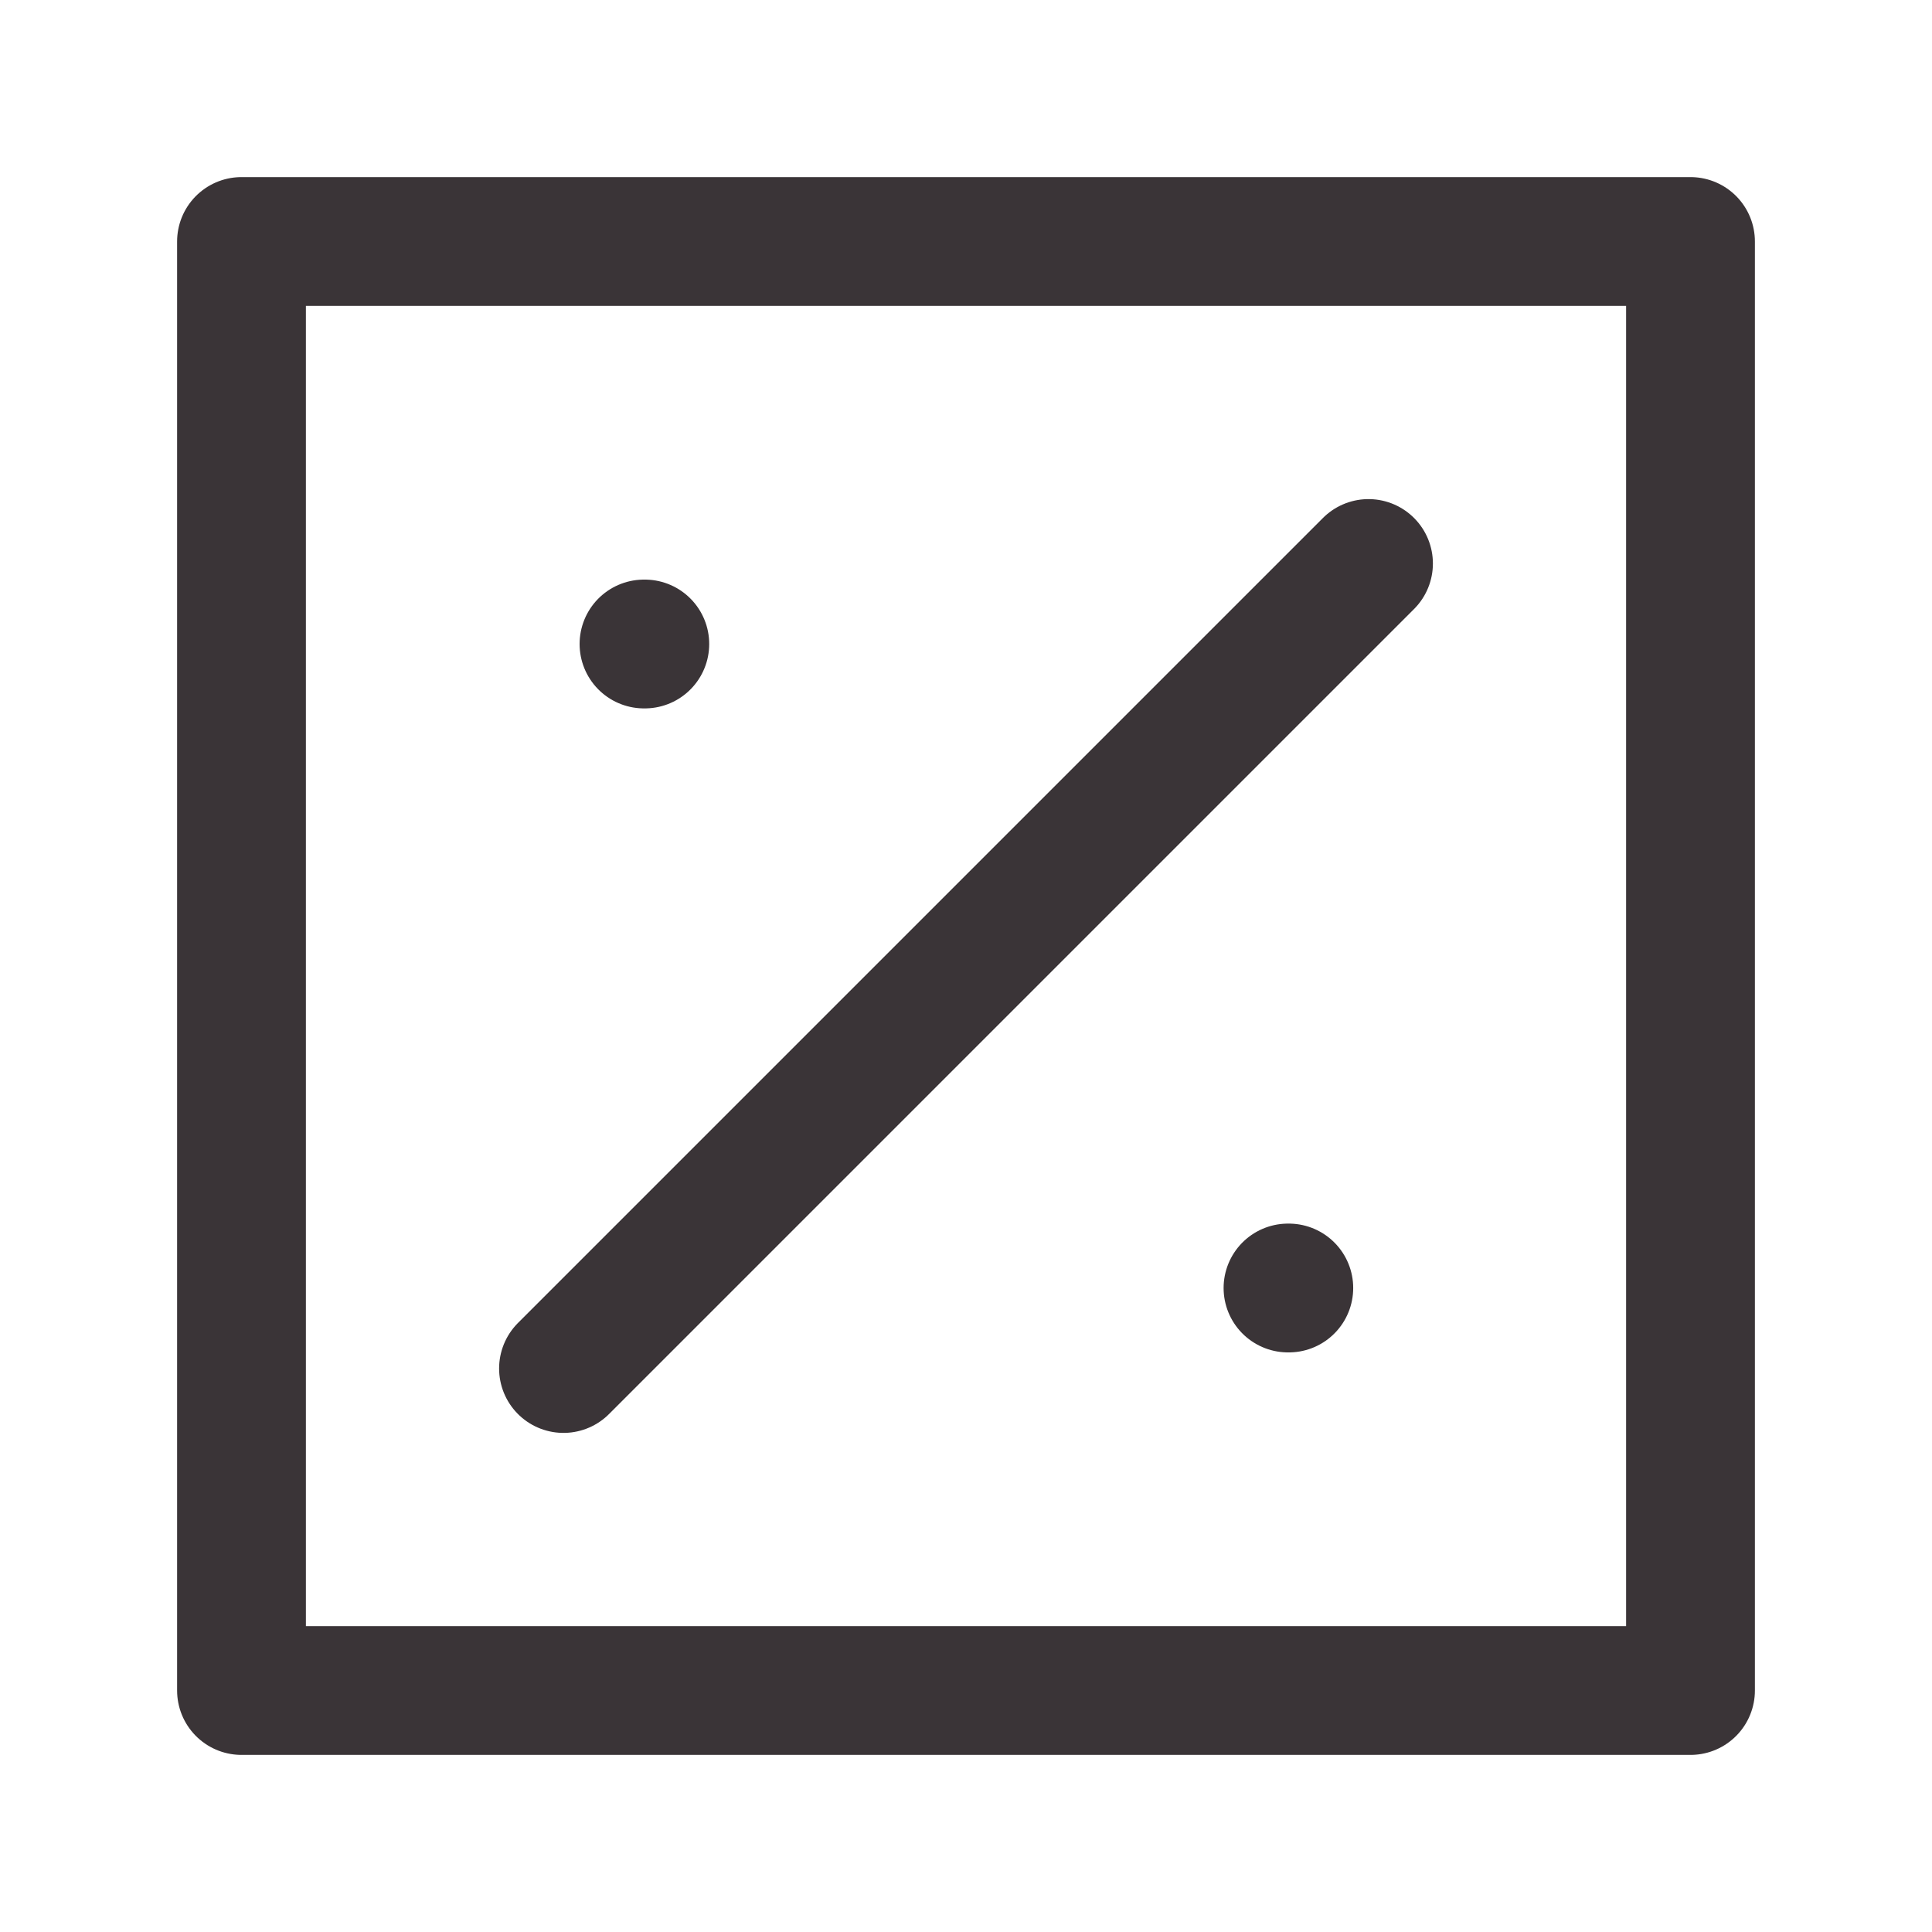
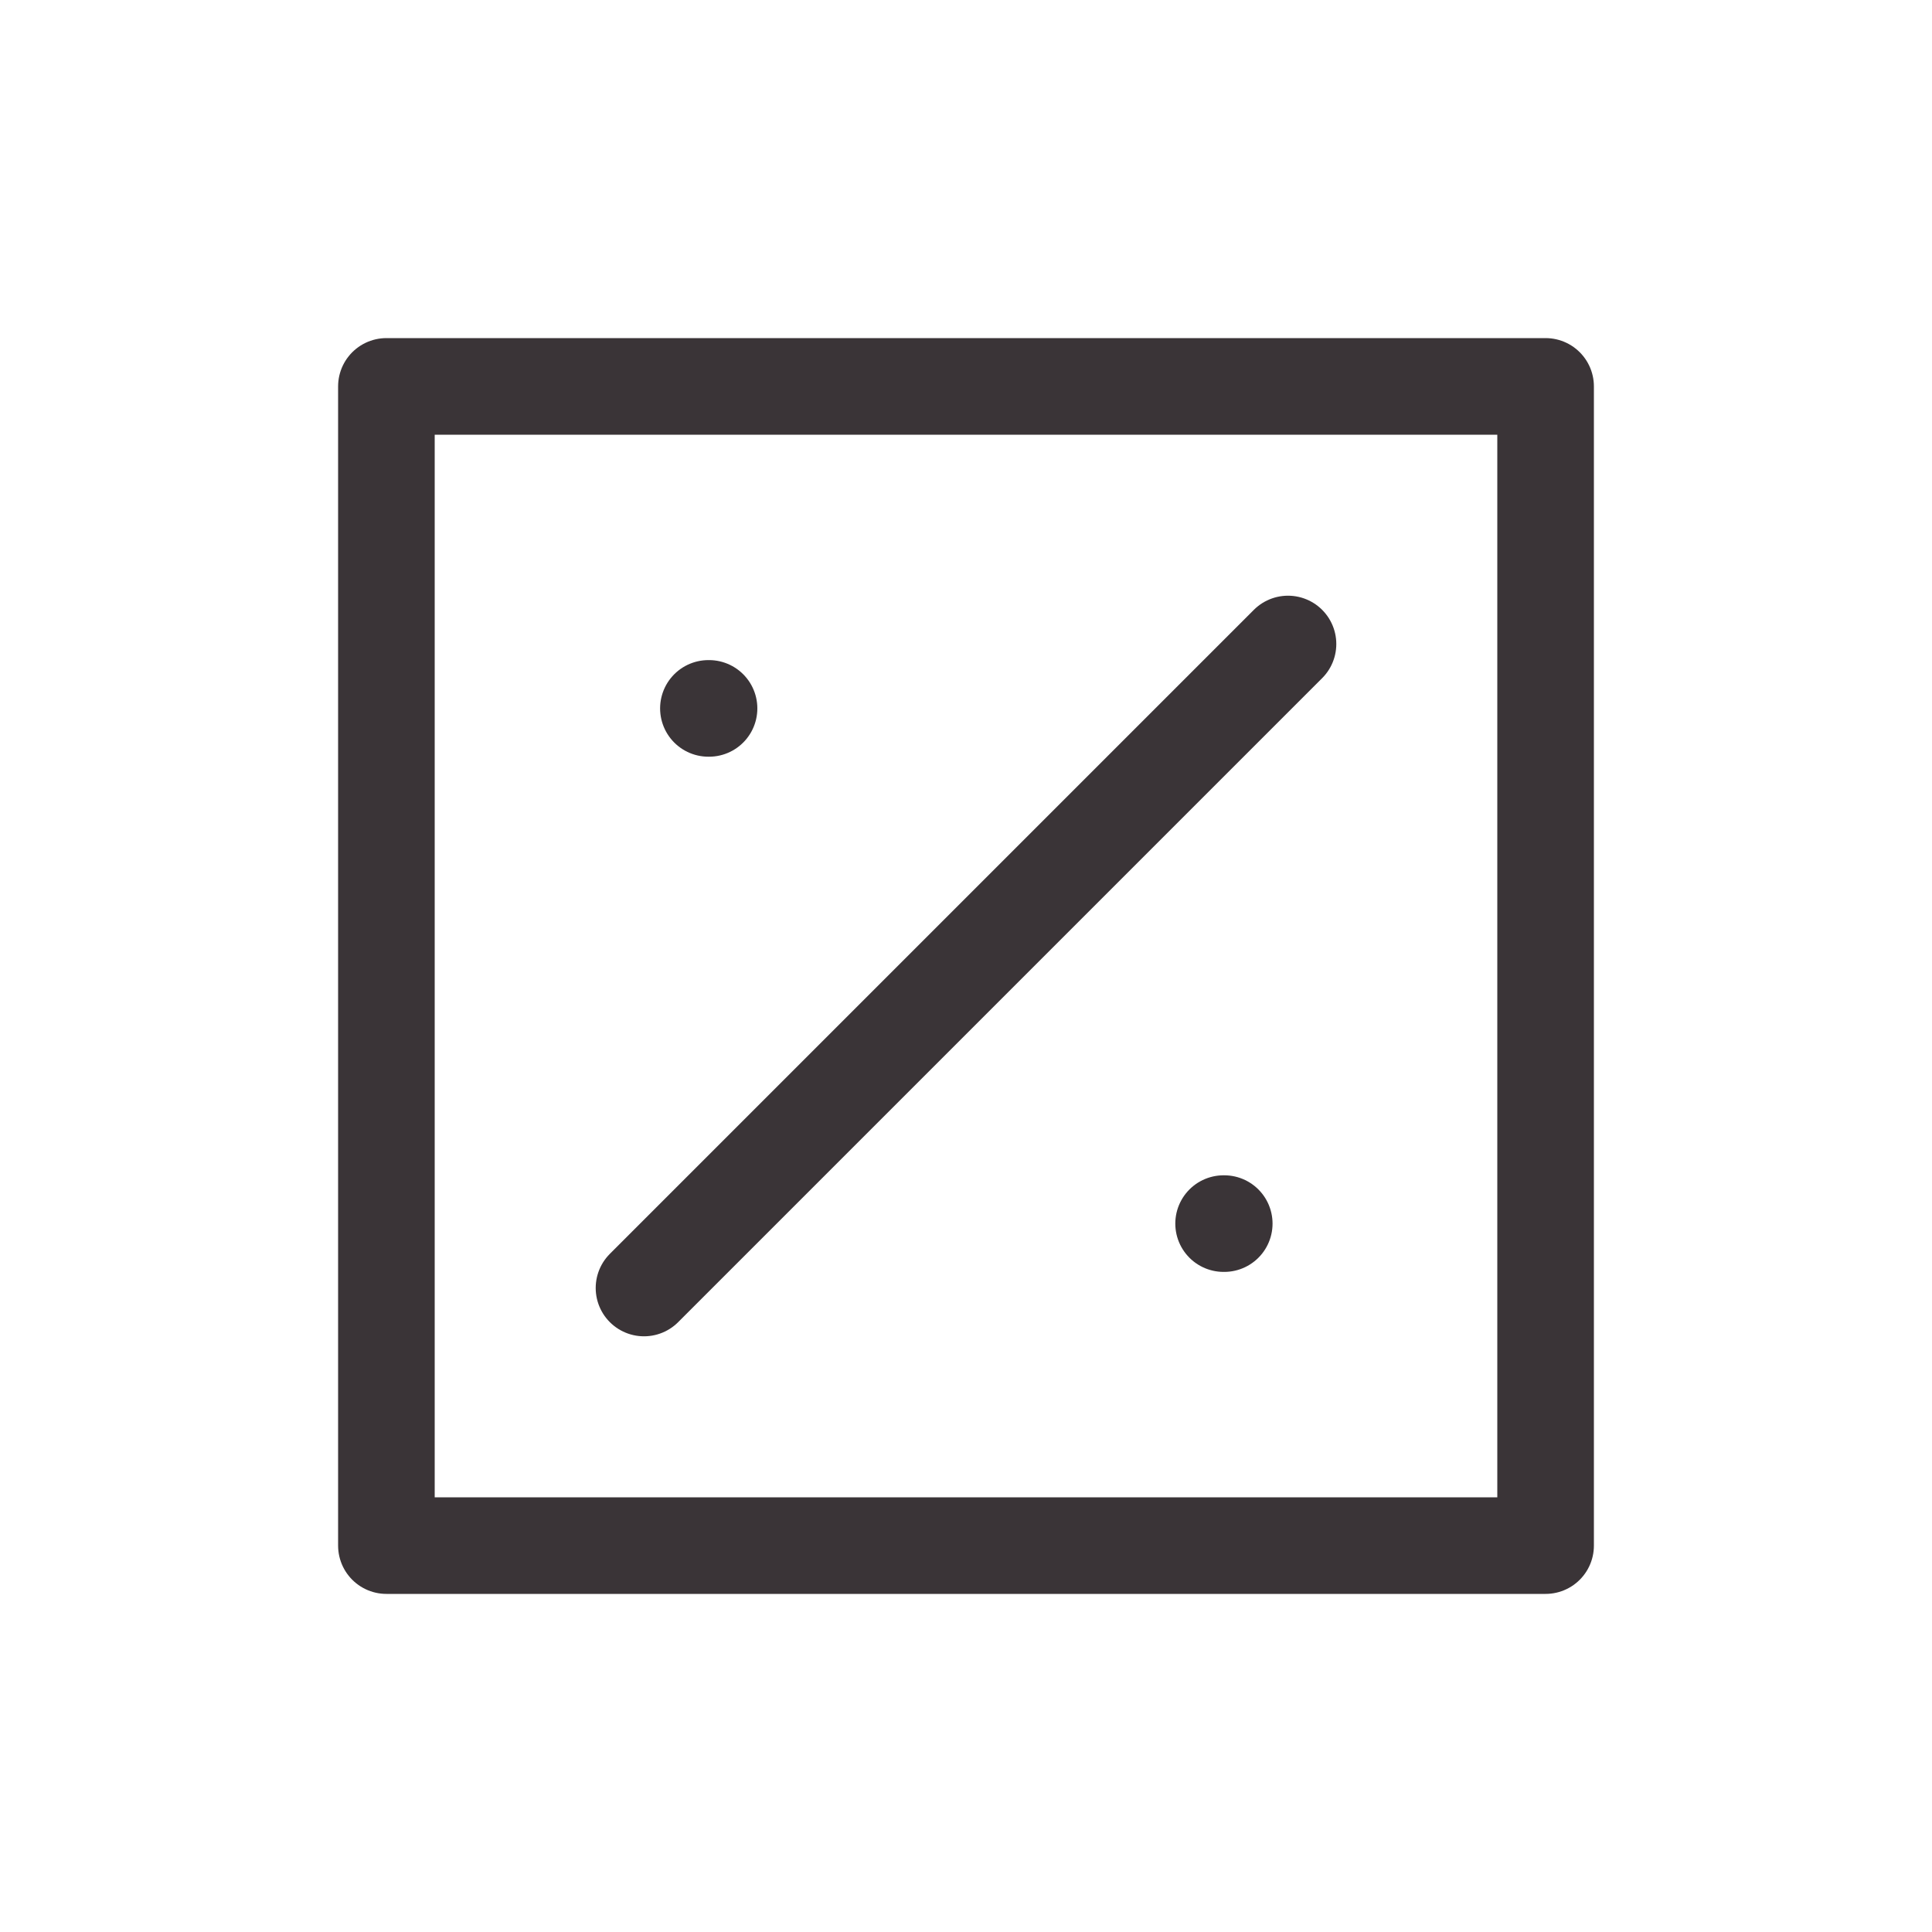
<svg xmlns="http://www.w3.org/2000/svg" viewBox="0 0 24 24" width="24" height="24">
-   <path d="M3 3h18v18H3zM7 17L17 7M8 8h.01M16 16h.01" fill="none" stroke="#3A3437" stroke-width="1.6" stroke-linecap="round" stroke-linejoin="round" />
+   <path d="M3 3h18v18H3zM7 17L17 7M8 8h.01M16 16h.01" transform="translate(2.4 2.4) scale(.8)" fill="none" stroke="#3A3437" stroke-width="1.5" stroke-linecap="round" stroke-linejoin="round" />
</svg>
